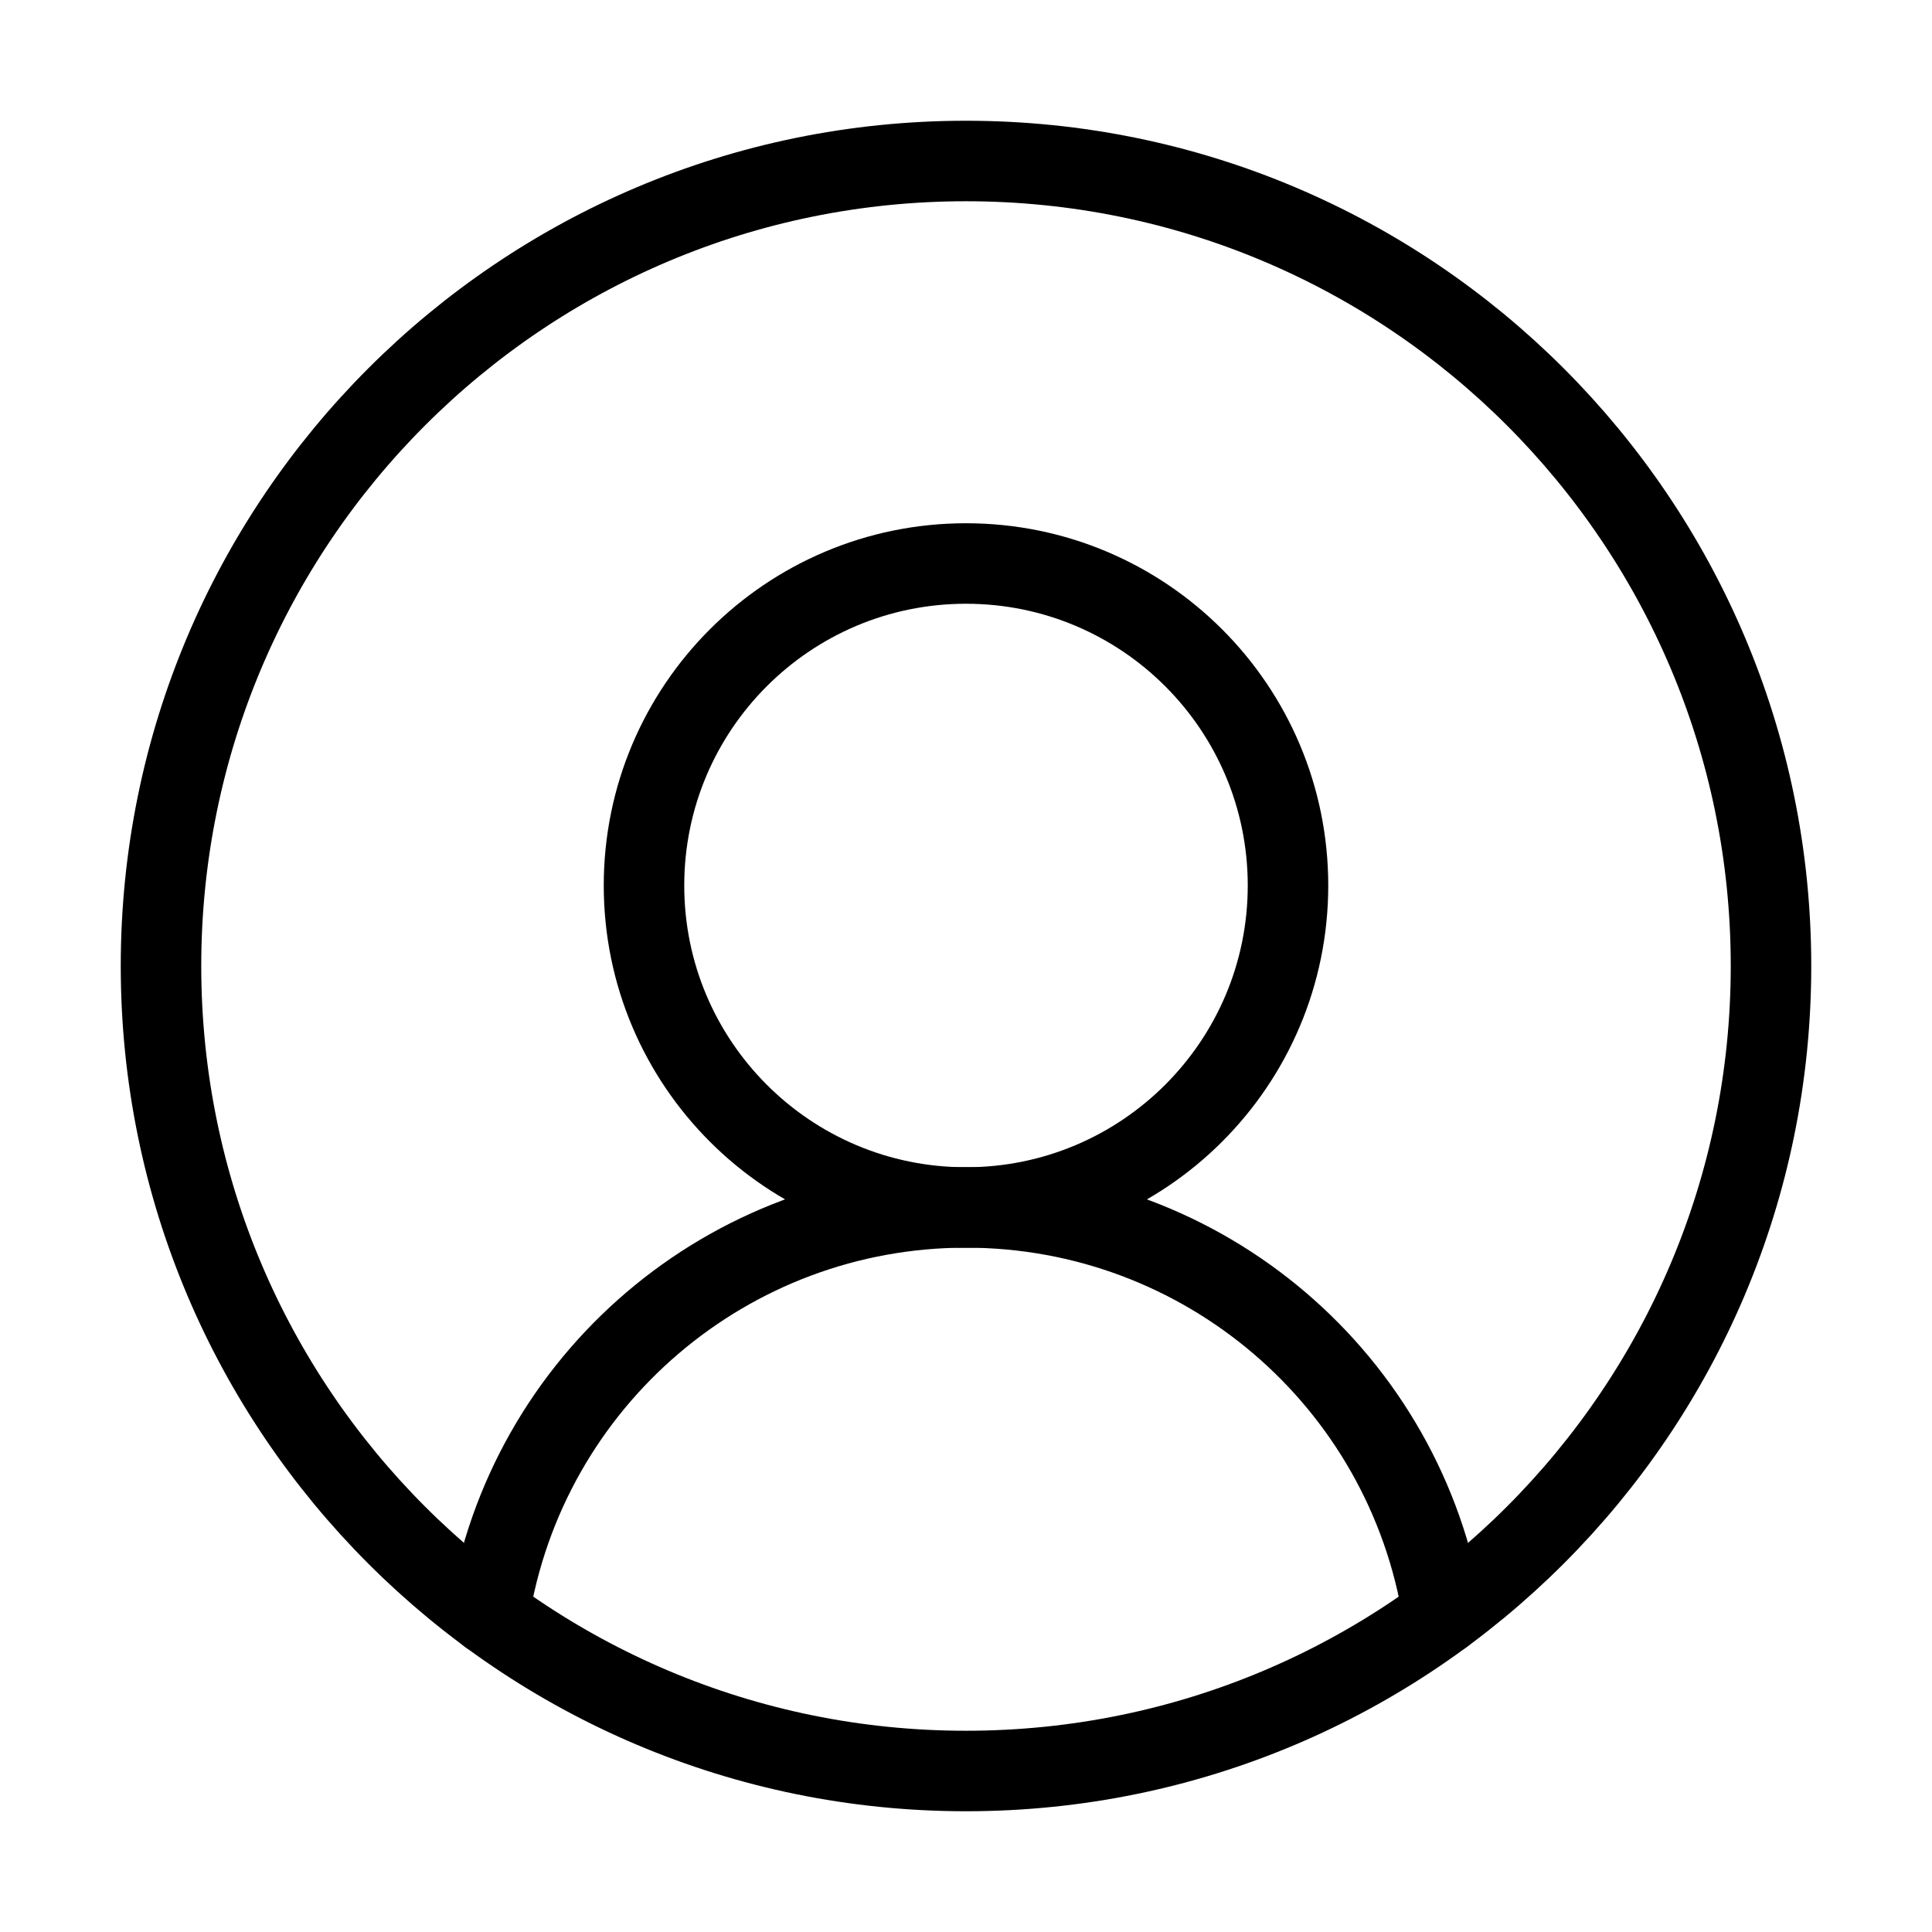
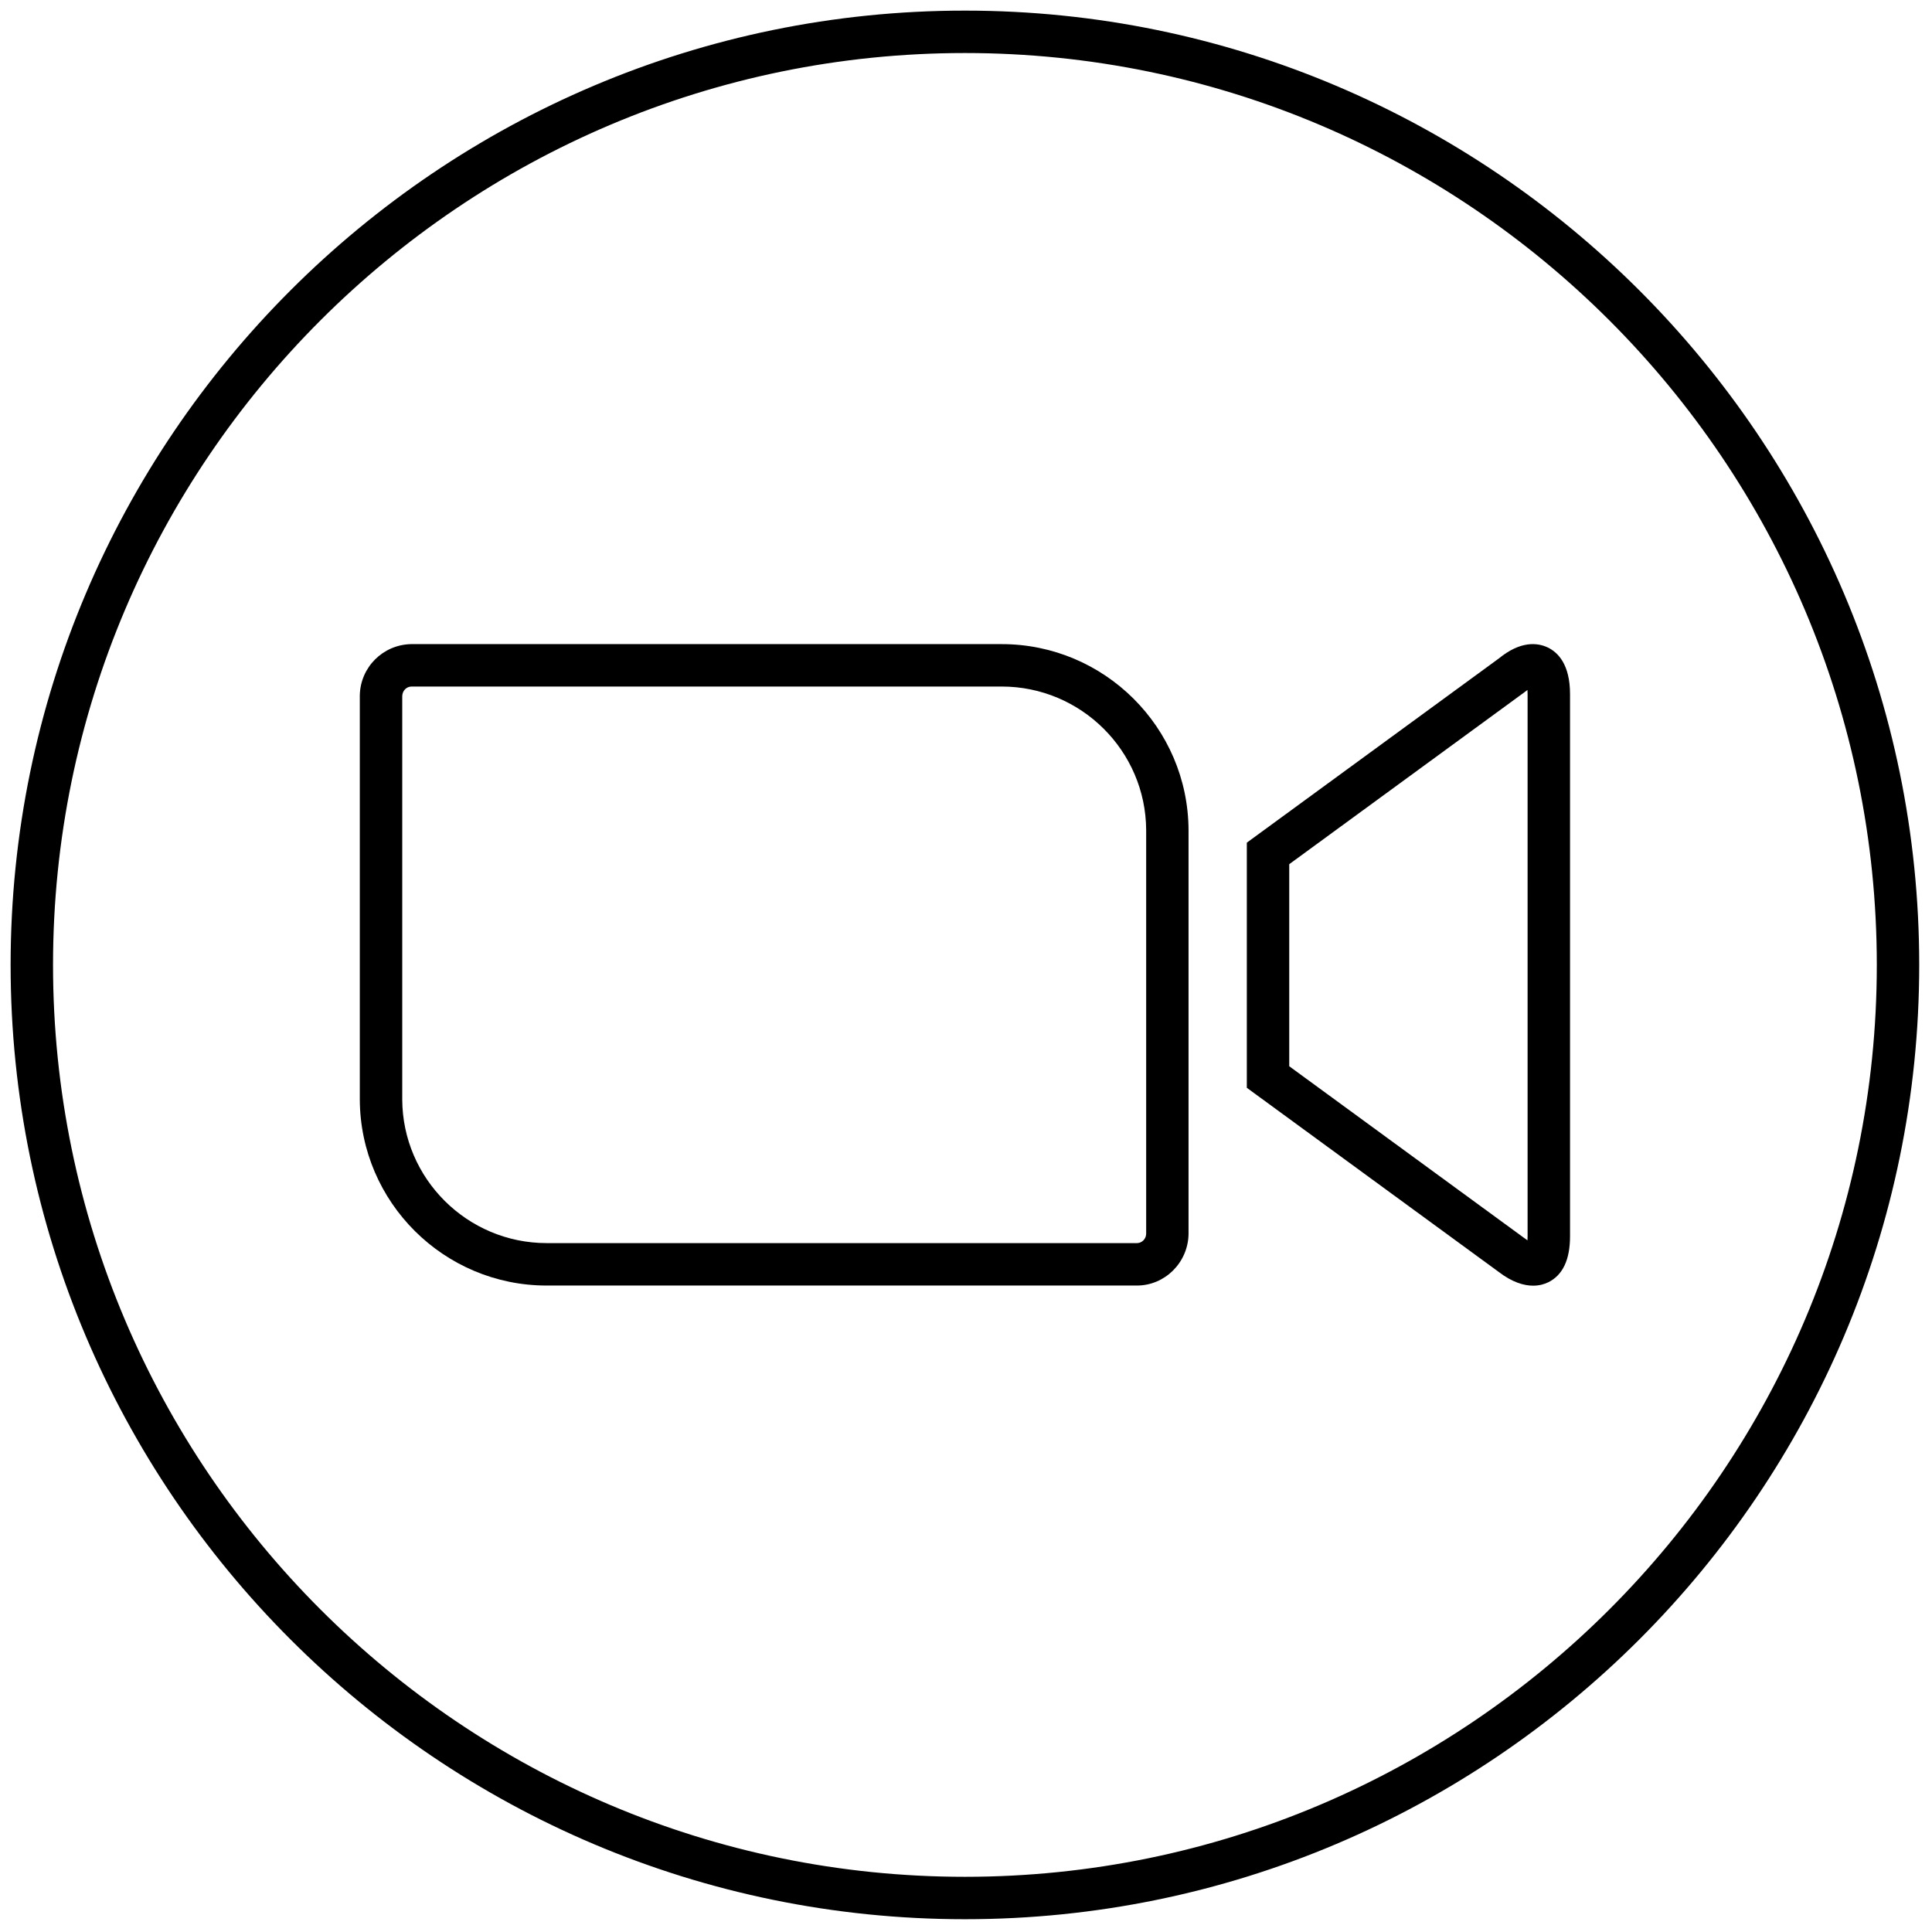
- <svg xmlns="http://www.w3.org/2000/svg" width="24" height="24" viewBox="0 0 24 24" fill="none" stroke="currentColor" stroke-width="1" stroke-linecap="round" stroke-linejoin="round" class="lucide lucide-circle-user-round-icon lucide-circle-user-round">
-   <path d="M17.925 20.056a6 6 0 0 0-11.851.001" />
-   <circle cx="12" cy="11" r="4" />
-   <circle cx="12" cy="12" r="10" />
+ <svg xmlns="http://www.w3.org/2000/svg" version="1.1" width="256" height="256" viewBox="0 0 256 256" xml:space="preserve">
+   <g style="stroke: none; stroke-width: 0; stroke-dasharray: none; stroke-linecap: butt; stroke-linejoin: miter; stroke-miterlimit: 10; fill: none; fill-rule: nonzero; opacity: 1;" transform="translate(1.406593 1.406593) scale(2.81 2.81)">
+     <path d="M 71.794 60.125 c -0.425 0 -0.979 -0.151 -1.639 -0.66 l -11.862 -8.671 V 39.235 l 11.884 -8.686 c 1.024 -0.838 1.822 -0.747 2.303 -0.52 c 0.48 0.229 1.054 0.796 1.054 2.201 v 25.568 c 0 1.103 -0.345 1.831 -1.023 2.165 C 72.346 60.045 72.104 60.125 71.794 60.125 z M 60.293 49.778 l 11.063 8.087 c 0.063 0.049 0.12 0.089 0.171 0.122 c 0.004 -0.055 0.006 -0.117 0.006 -0.188 V 32.23 c 0 -0.075 -0.002 -0.141 -0.007 -0.197 c -0.038 0.028 -0.081 0.061 -0.128 0.099 L 60.293 40.25 V 49.778 z" style="stroke: none; stroke-width: 1; stroke-dasharray: none; stroke-linecap: butt; stroke-linejoin: miter; stroke-miterlimit: 10; fill: rgb(0,0,0); fill-rule: nonzero; opacity: 1;" transform=" matrix(1 0 0 1 0 0) " stroke-linecap="round" />
+     <path d="M 25.275 60.119 c -4.838 0 -8.788 -3.925 -8.809 -8.769 l 0 -19.069 c 0.03 -1.319 1.088 -2.376 2.408 -2.408 l 27.823 0 c 0.013 0 0.025 0 0.038 0 c 4.839 0 8.789 3.925 8.81 8.769 v 19.064 c -0.031 1.341 -1.123 2.413 -2.433 2.413 H 25.314 C 25.301 60.119 25.288 60.119 25.275 60.119 z M 18.467 32.319 v 19.027 c 0.016 3.738 3.07 6.772 6.813 6.772 c 0.01 0 0.02 0 0.03 0 h 27.804 c 0.233 0 0.427 -0.196 0.433 -0.437 V 38.646 c -0.016 -3.739 -3.07 -6.773 -6.813 -6.773 c -0.01 0 -0.02 0 -0.03 0 H 18.899 C 18.667 31.879 18.477 32.066 18.467 32.319 z" style="stroke: none; stroke-width: 1; stroke-dasharray: none; stroke-linecap: butt; stroke-linejoin: miter; stroke-miterlimit: 10; fill: rgb(0,0,0); fill-rule: nonzero; opacity: 1;" transform=" matrix(1 0 0 1 0 0) " stroke-linecap="round" />
+     <path d="M 45 90 C 20.187 90 0 69.813 0 45 C 0 20.187 20.187 0 45 0 c 24.813 0 45 20.187 45 45 C 90 69.813 69.813 90 45 90 z M 45 2 C 21.29 2 2 21.29 2 45 c 0 23.71 19.29 43 43 43 c 23.71 0 43 -19.29 43 -43 C 88 21.29 68.71 2 45 2 z" style="stroke: none; stroke-width: 1; stroke-dasharray: none; stroke-linecap: butt; stroke-linejoin: miter; stroke-miterlimit: 10; fill: rgb(0,0,0); fill-rule: nonzero; opacity: 1;" transform=" matrix(1 0 0 1 0 0) " stroke-linecap="round" />
+   </g>
</svg>
